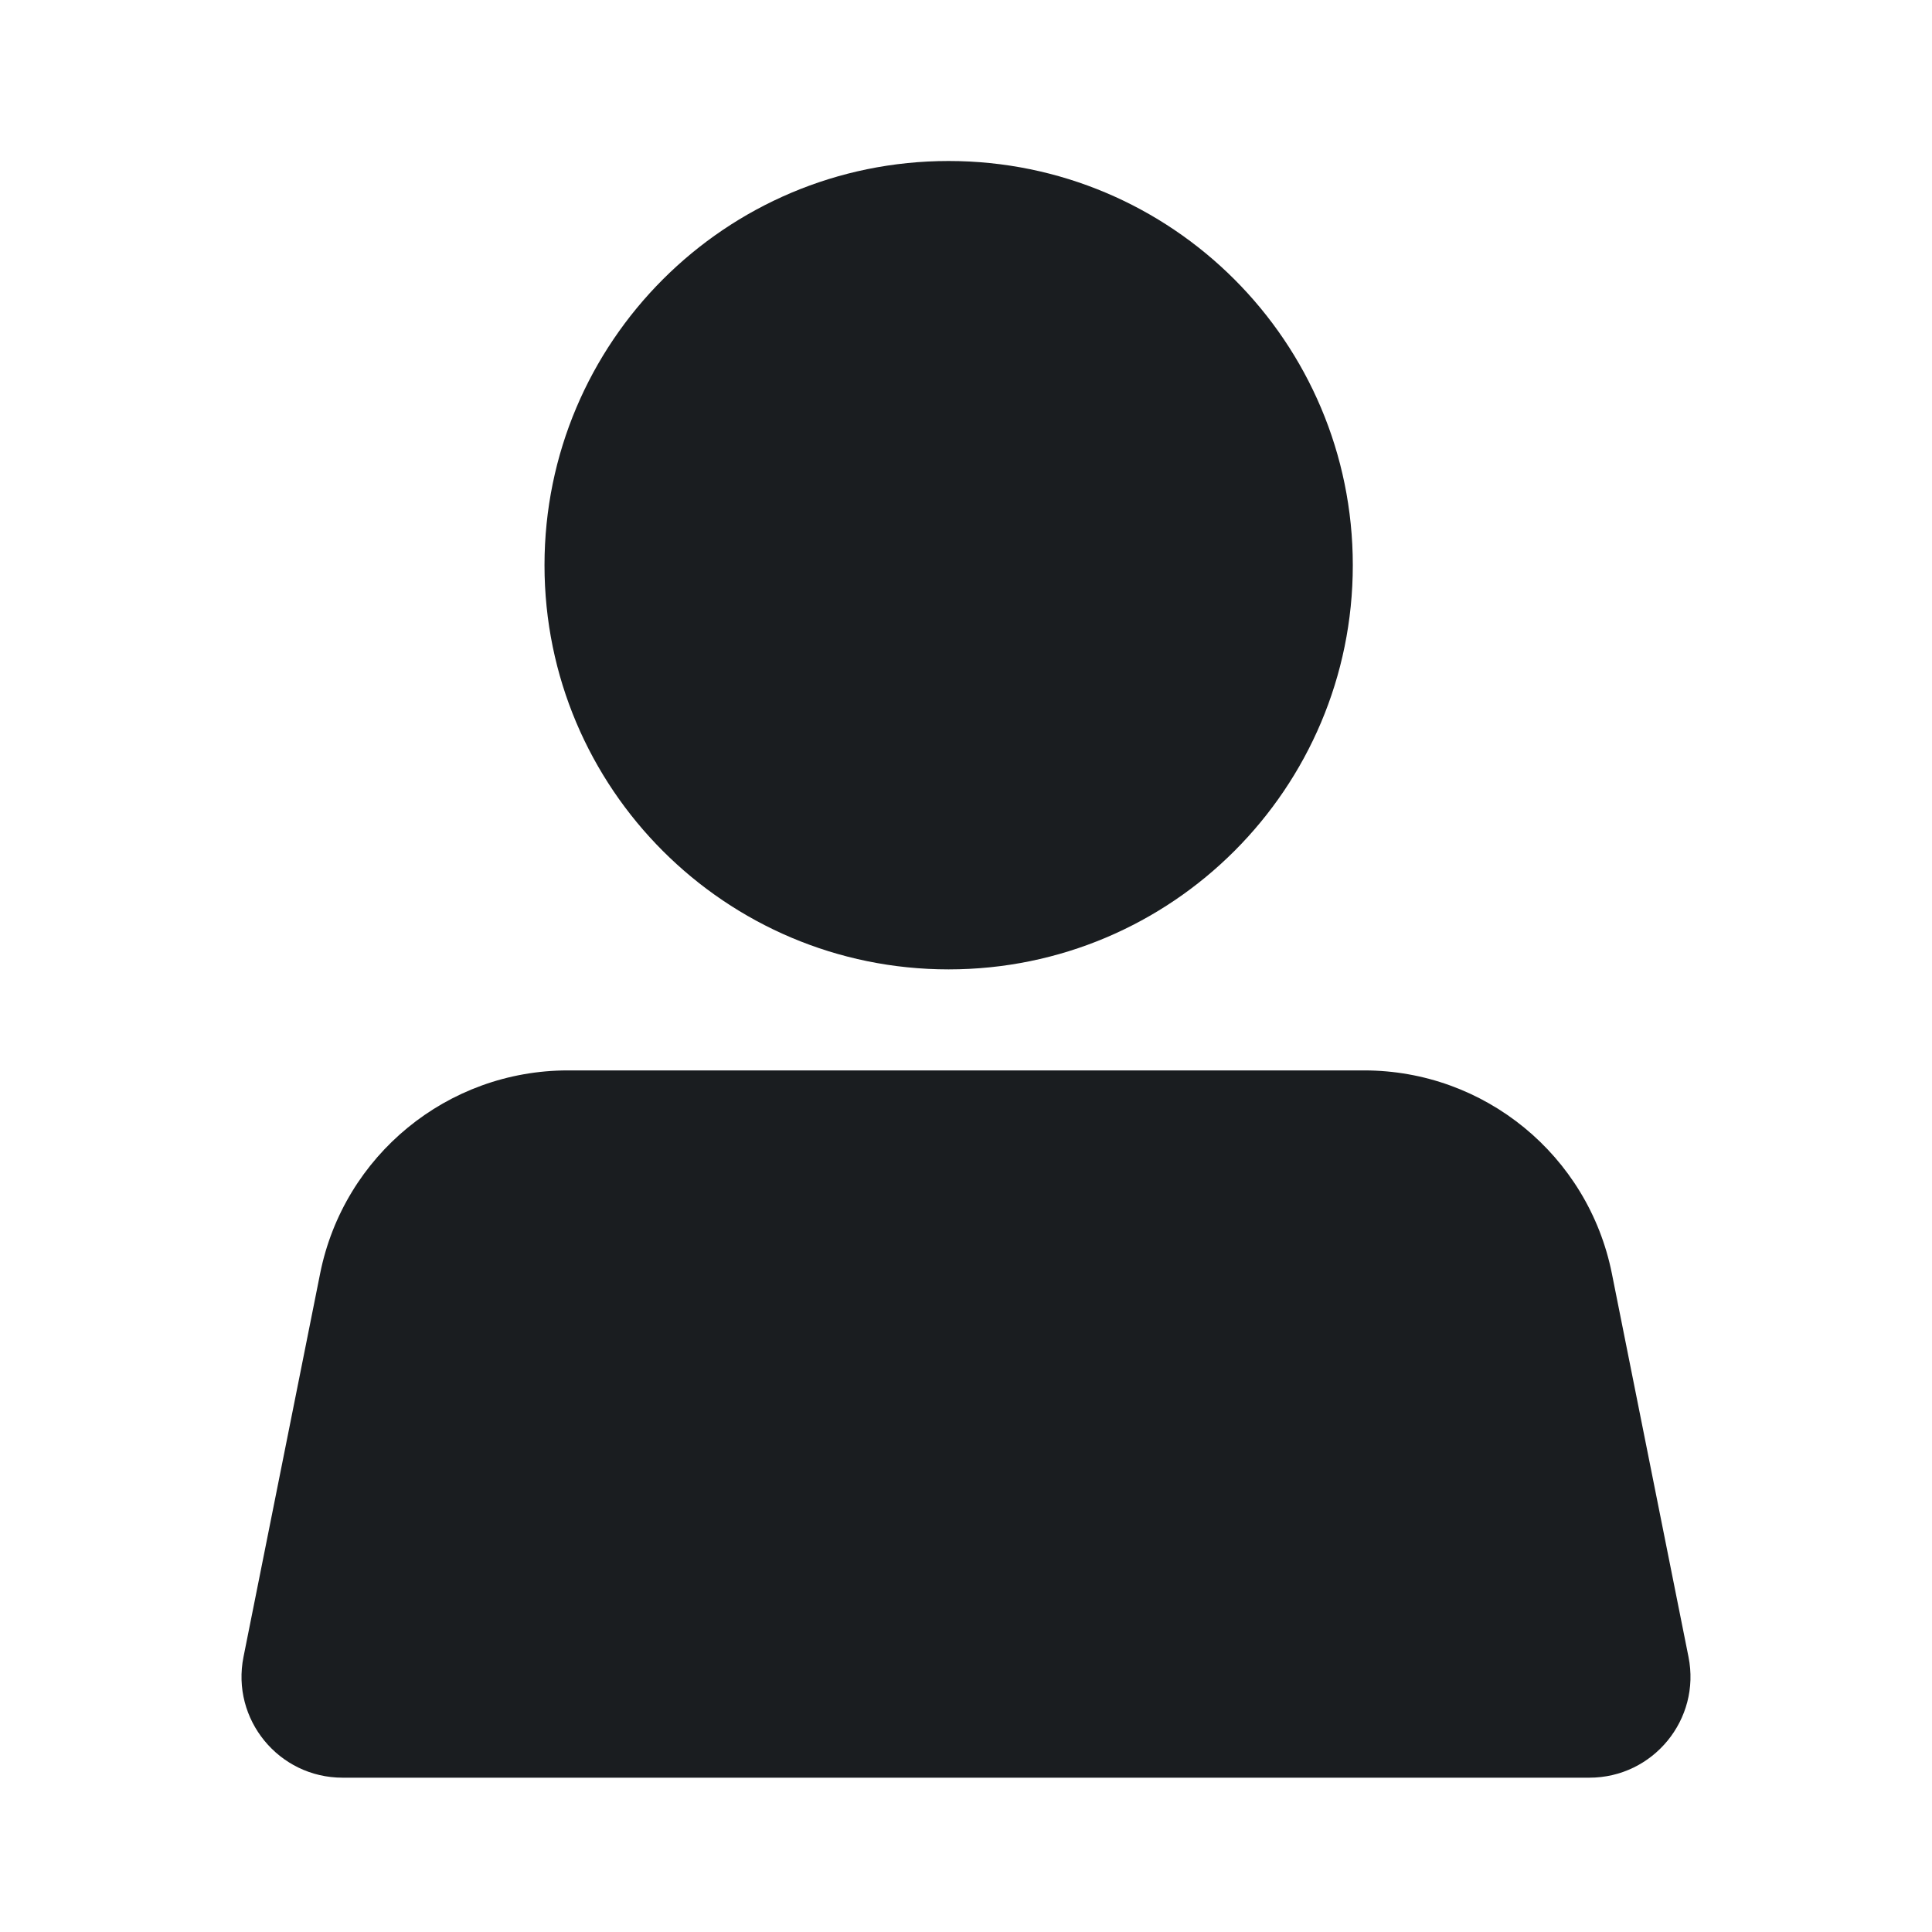
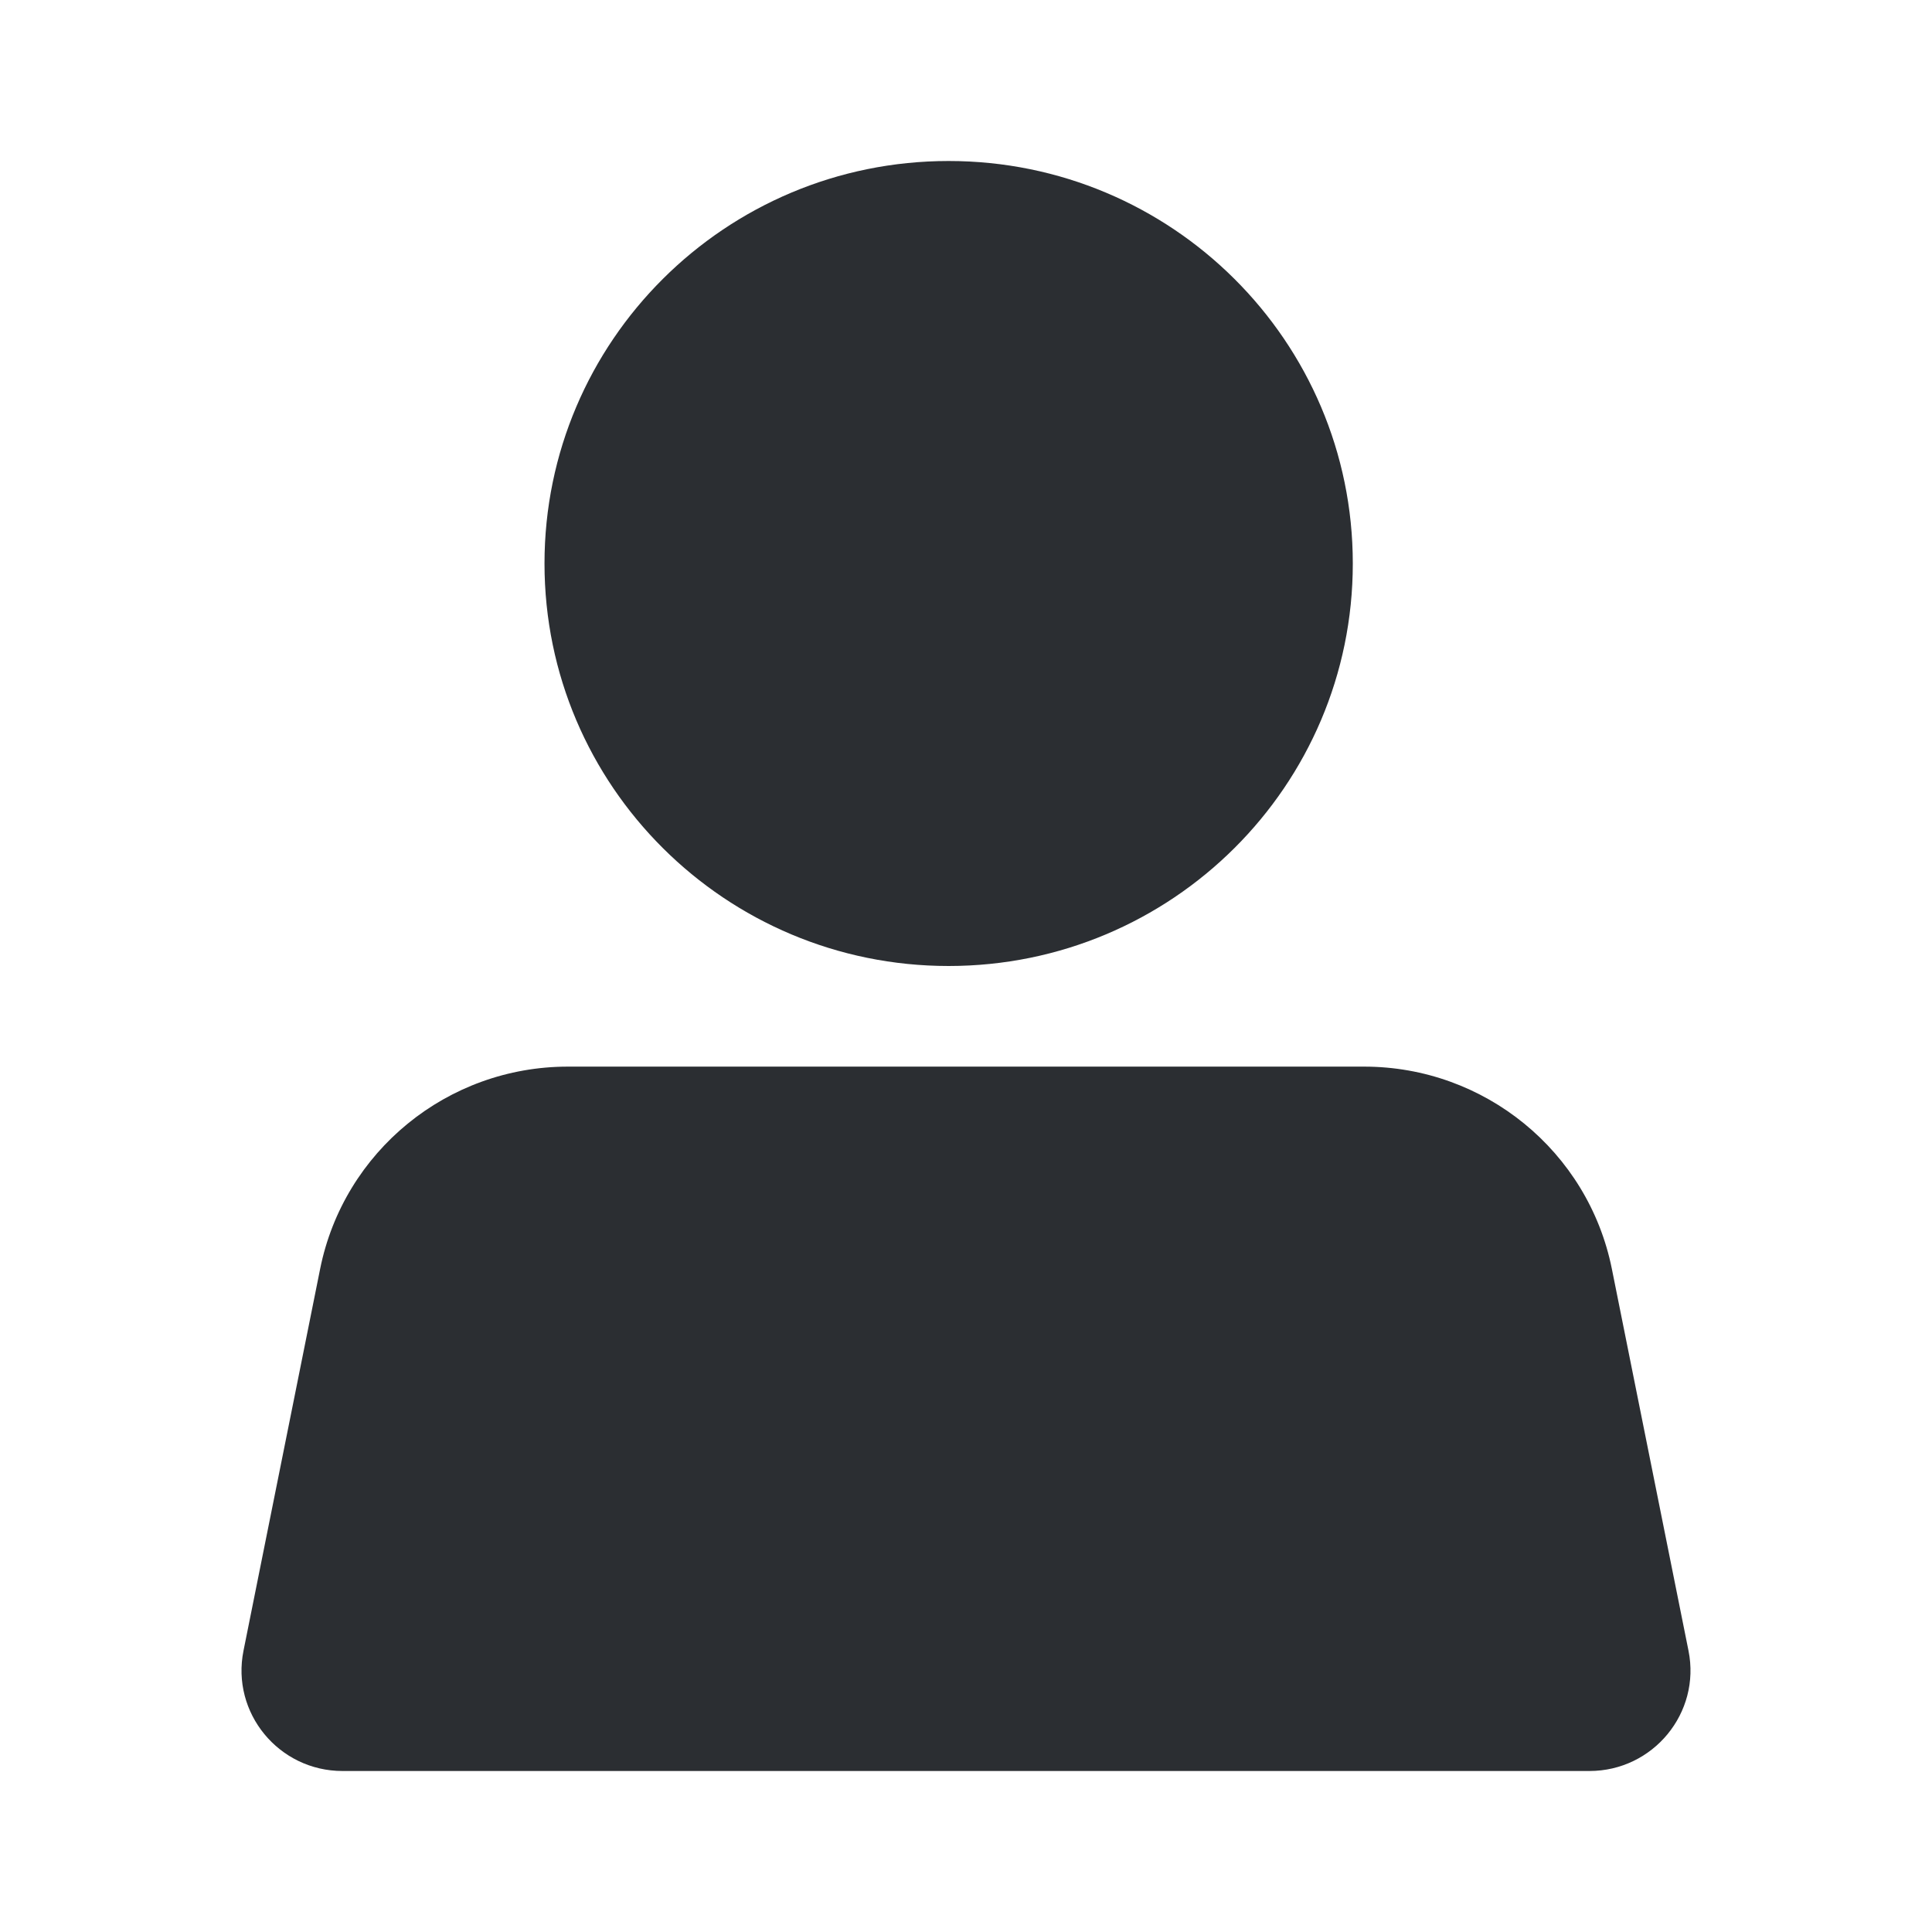
<svg xmlns="http://www.w3.org/2000/svg" width="24" height="24" viewBox="0 0 24 24" fill="none">
-   <path d="M16.946 13.297C18.442 13.297 19.729 14.353 20.023 15.819L20.975 20.582C21.131 21.358 20.536 22.083 19.744 22.083H4.255C3.463 22.083 2.869 21.358 3.025 20.582L3.977 15.819C4.271 14.353 5.558 13.297 7.054 13.297H16.946Z" fill="#1A1D20" />
-   <path d="M11.784 2C14.557 2 16.805 4.248 16.805 7.021C16.805 9.794 14.557 12.042 11.784 12.042C9.012 12.042 6.764 9.794 6.764 7.021C6.764 4.248 9.012 2 11.784 2Z" fill="#1A1D20" />
+   <path d="M16.946 13.25C18.442 13.25 19.729 14.302 20.023 15.762L20.975 20.505C21.131 21.278 20.536 22 19.744 22H4.255C3.463 22 2.869 21.278 3.025 20.505L3.977 15.762C4.271 14.302 5.558 13.25 7.054 13.25H16.946Z" fill="#2B2E32" />
+   <path d="M11.784 2C14.557 2 16.805 4.239 16.805 7C16.805 9.761 14.557 12 11.784 12C9.012 12 6.764 9.761 6.764 7C6.764 4.239 9.012 2 11.784 2Z" fill="#2B2E32" />
</svg>
